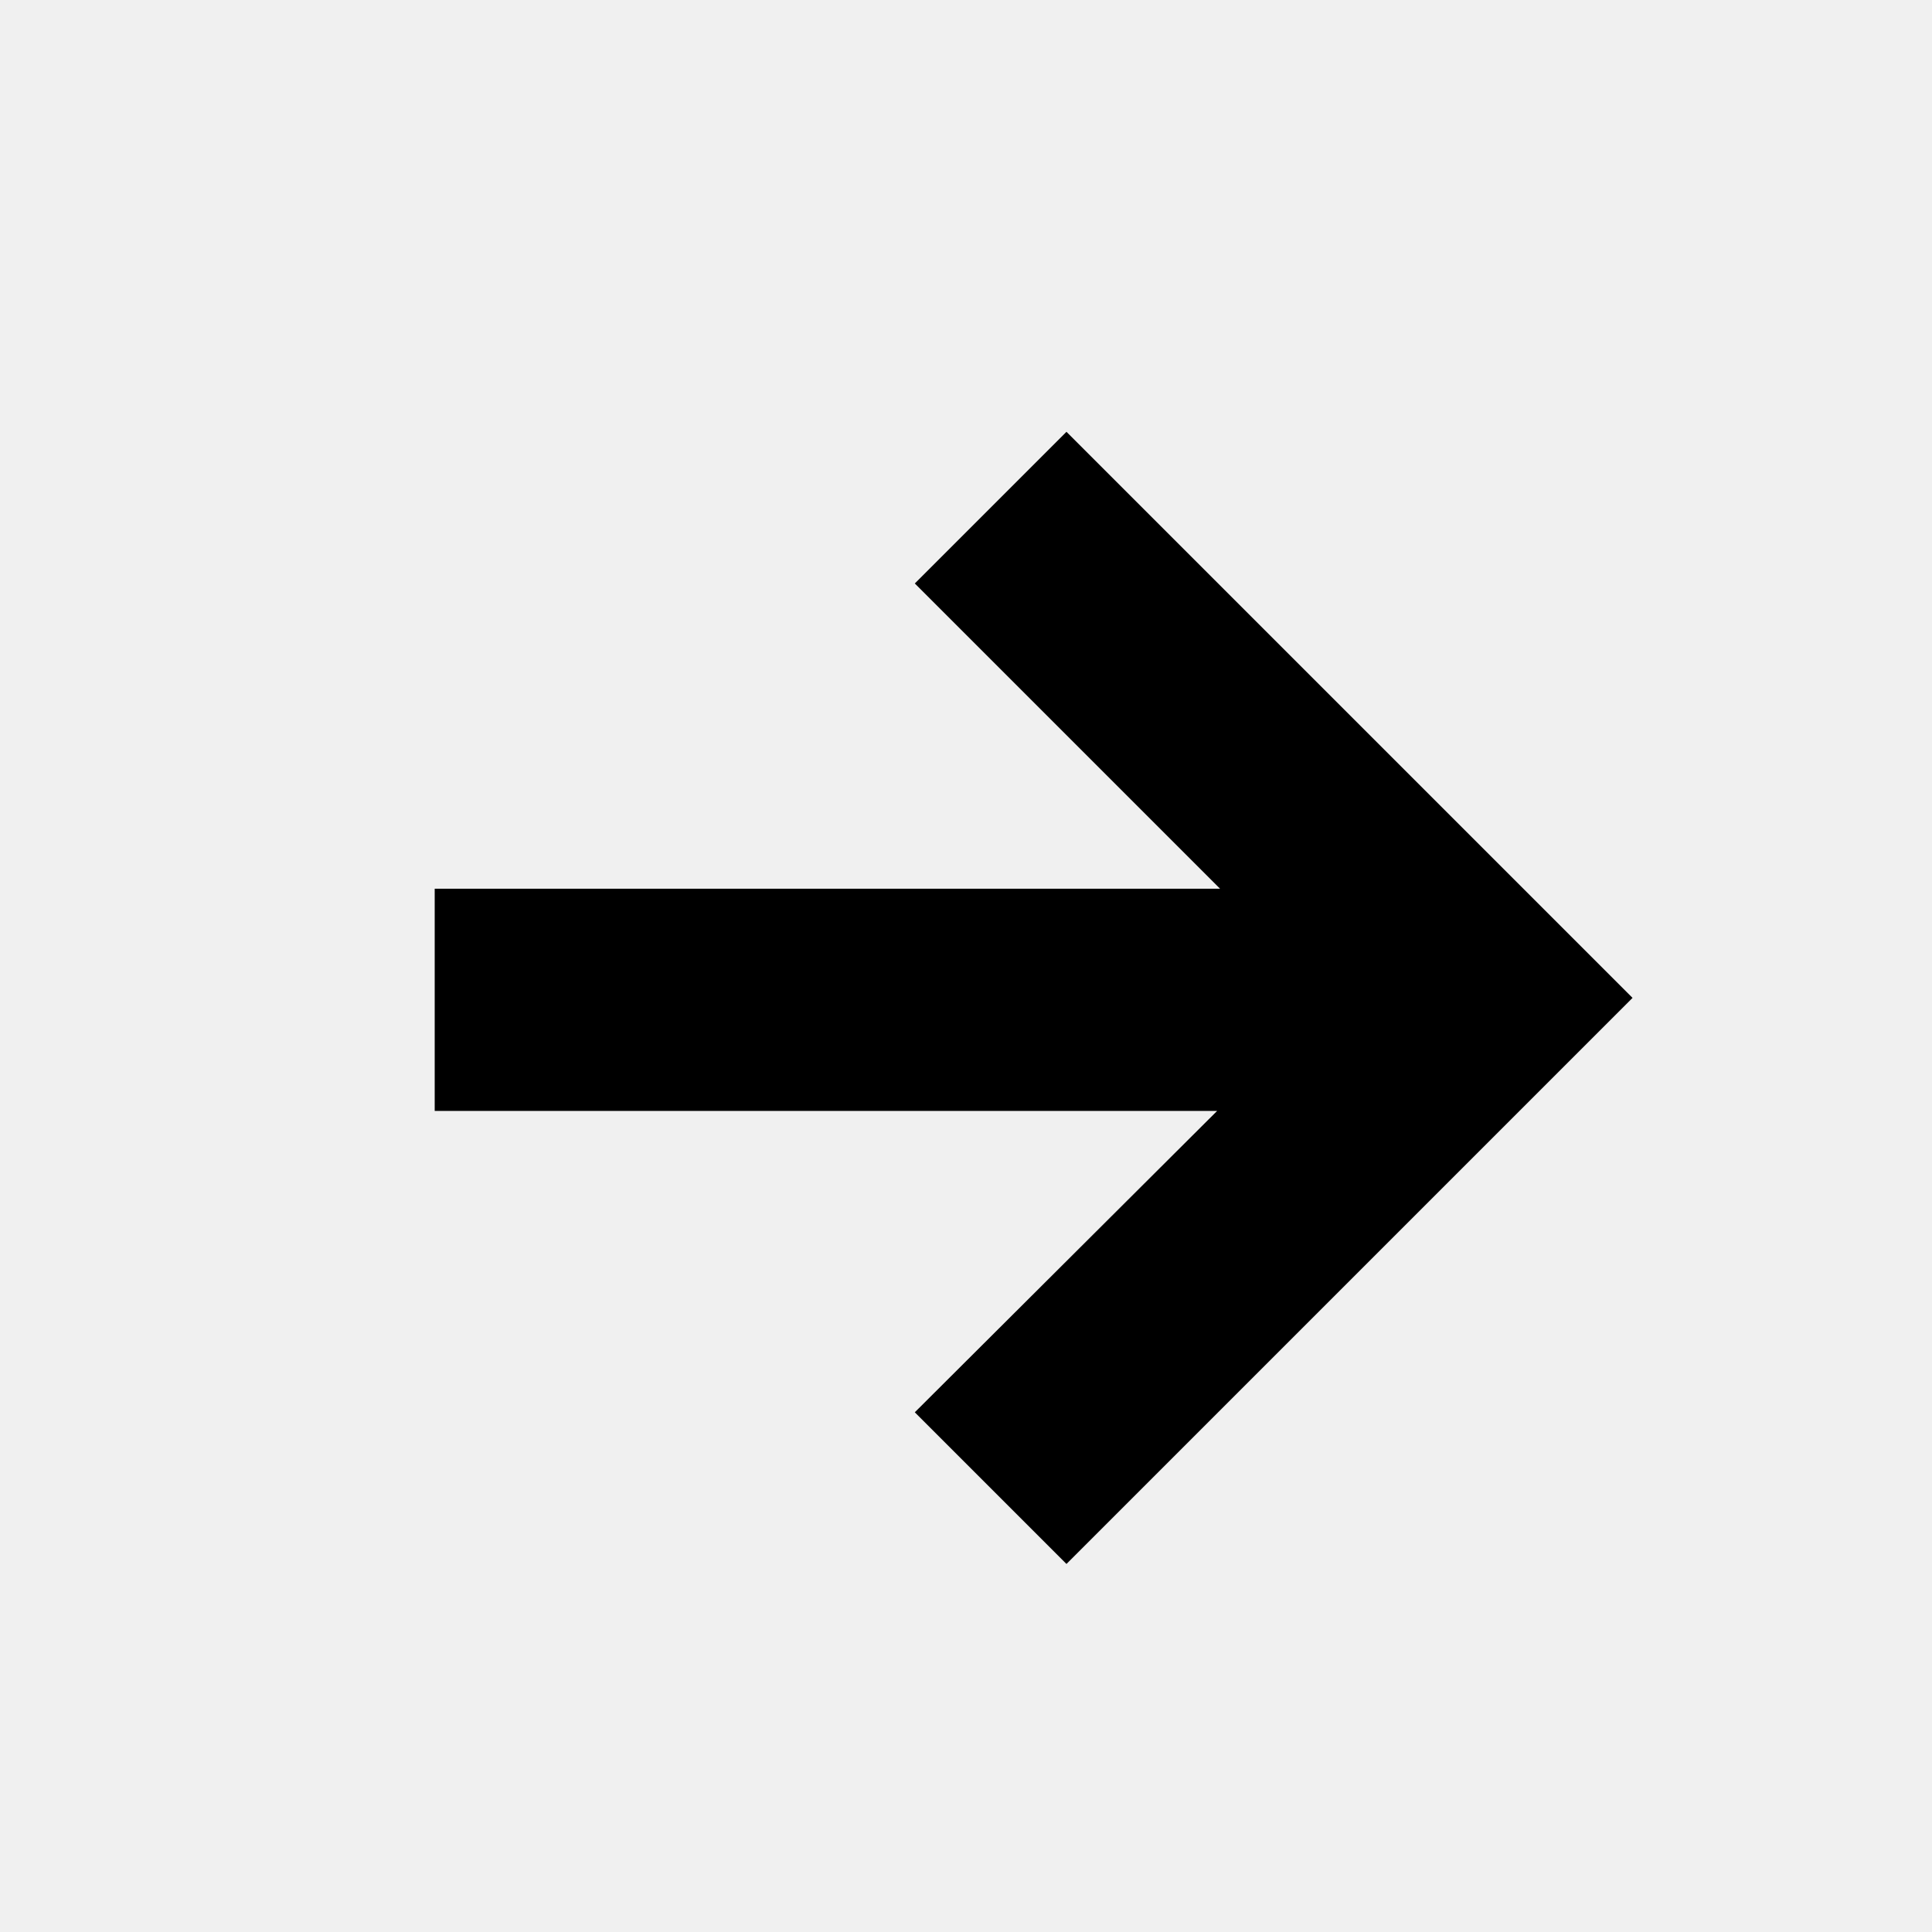
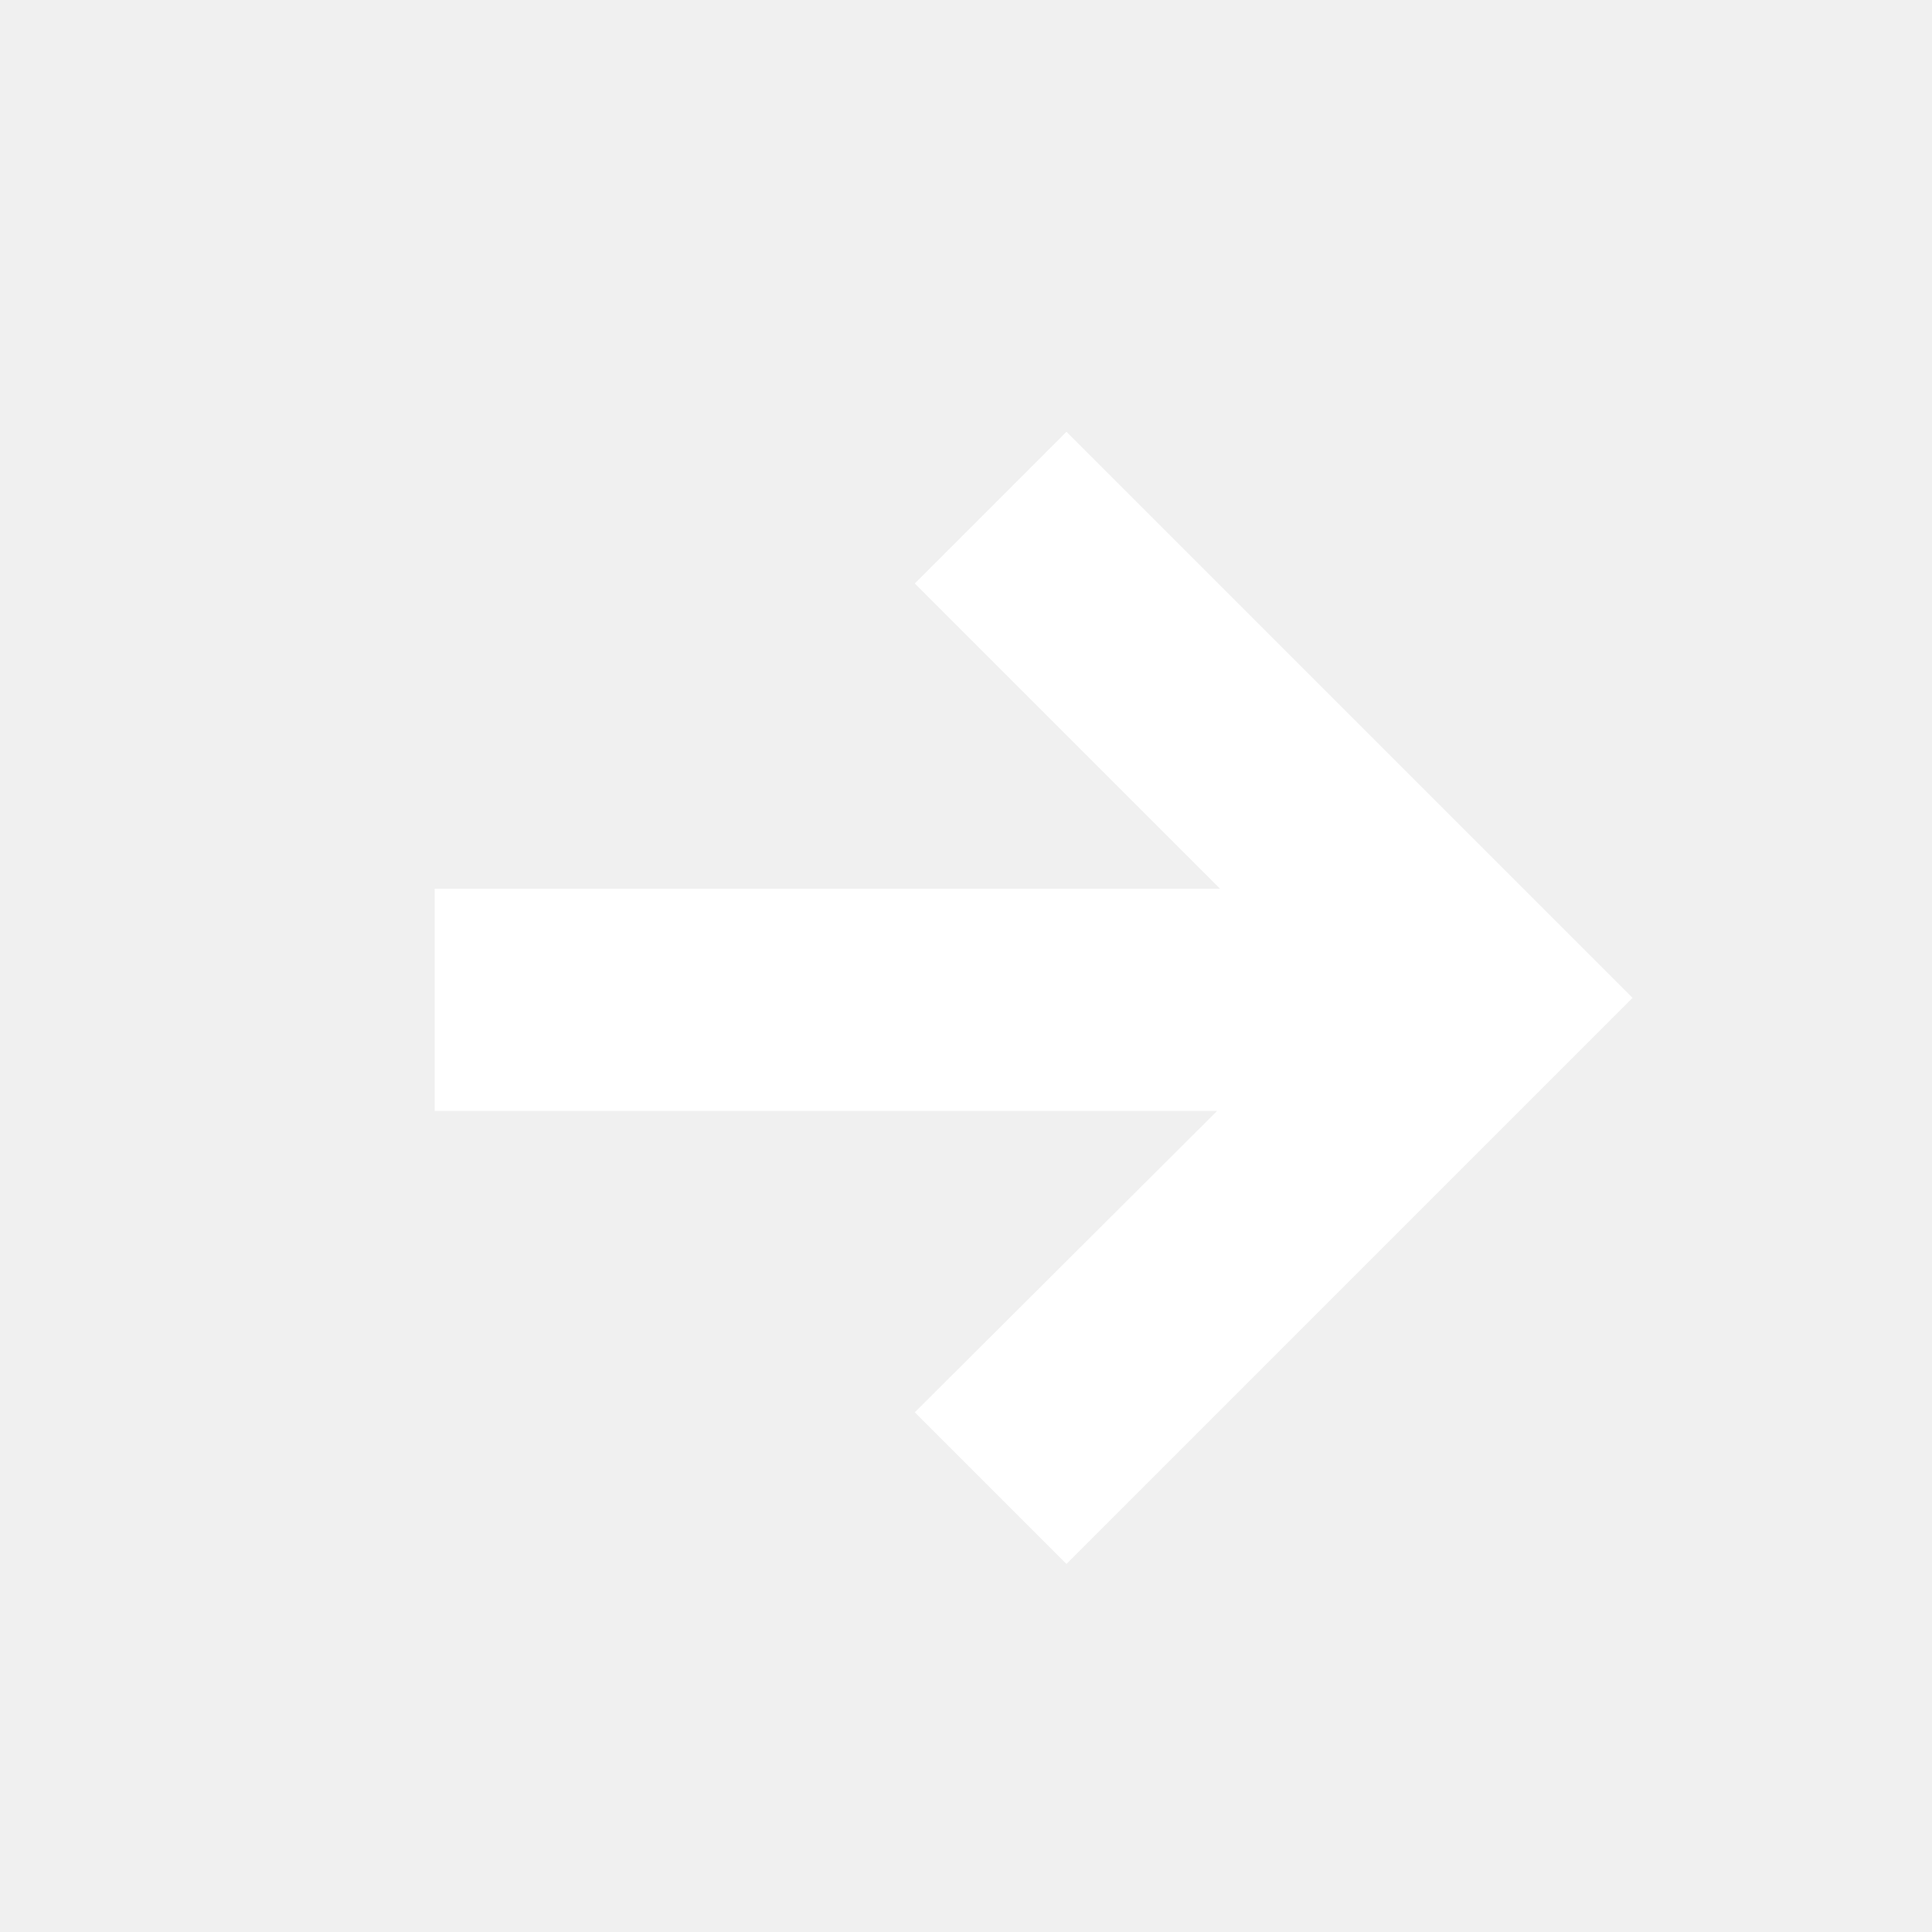
- <svg xmlns="http://www.w3.org/2000/svg" version="1.1" id="图层_1" x="0px" y="0px" viewBox="0 0 200 200" style="enable-background:new 0 0 200 200;" xml:space="preserve">
-   <style type="text/css">
- 	.st0{fill:none;stroke:#000000;stroke-width:15;stroke-miterlimit:10;}
- 	.st1{fill:none;stroke:#000000;stroke-width:14;stroke-miterlimit:10;}
- </style>
+ <svg xmlns="http://www.w3.org/2000/svg" fill="#fff" version="1.1" id="图层_1" x="0px" y="0px" viewBox="0 0 200 200" style="enable-background:new 0 0 200 200;" xml:space="preserve">
  <path id="XMLID_3_" class="st0" d="M68.7,91.3" />
  <path id="XMLID_2_" class="st1" d="M123,20" />
  <polygon id="XMLID_6_" points="110.4,44.7 94.7,60.4 126.3,92 45,92 45,115 126,115 94.7,146.2 110.4,161.9 169,103.3 " />
</svg>
